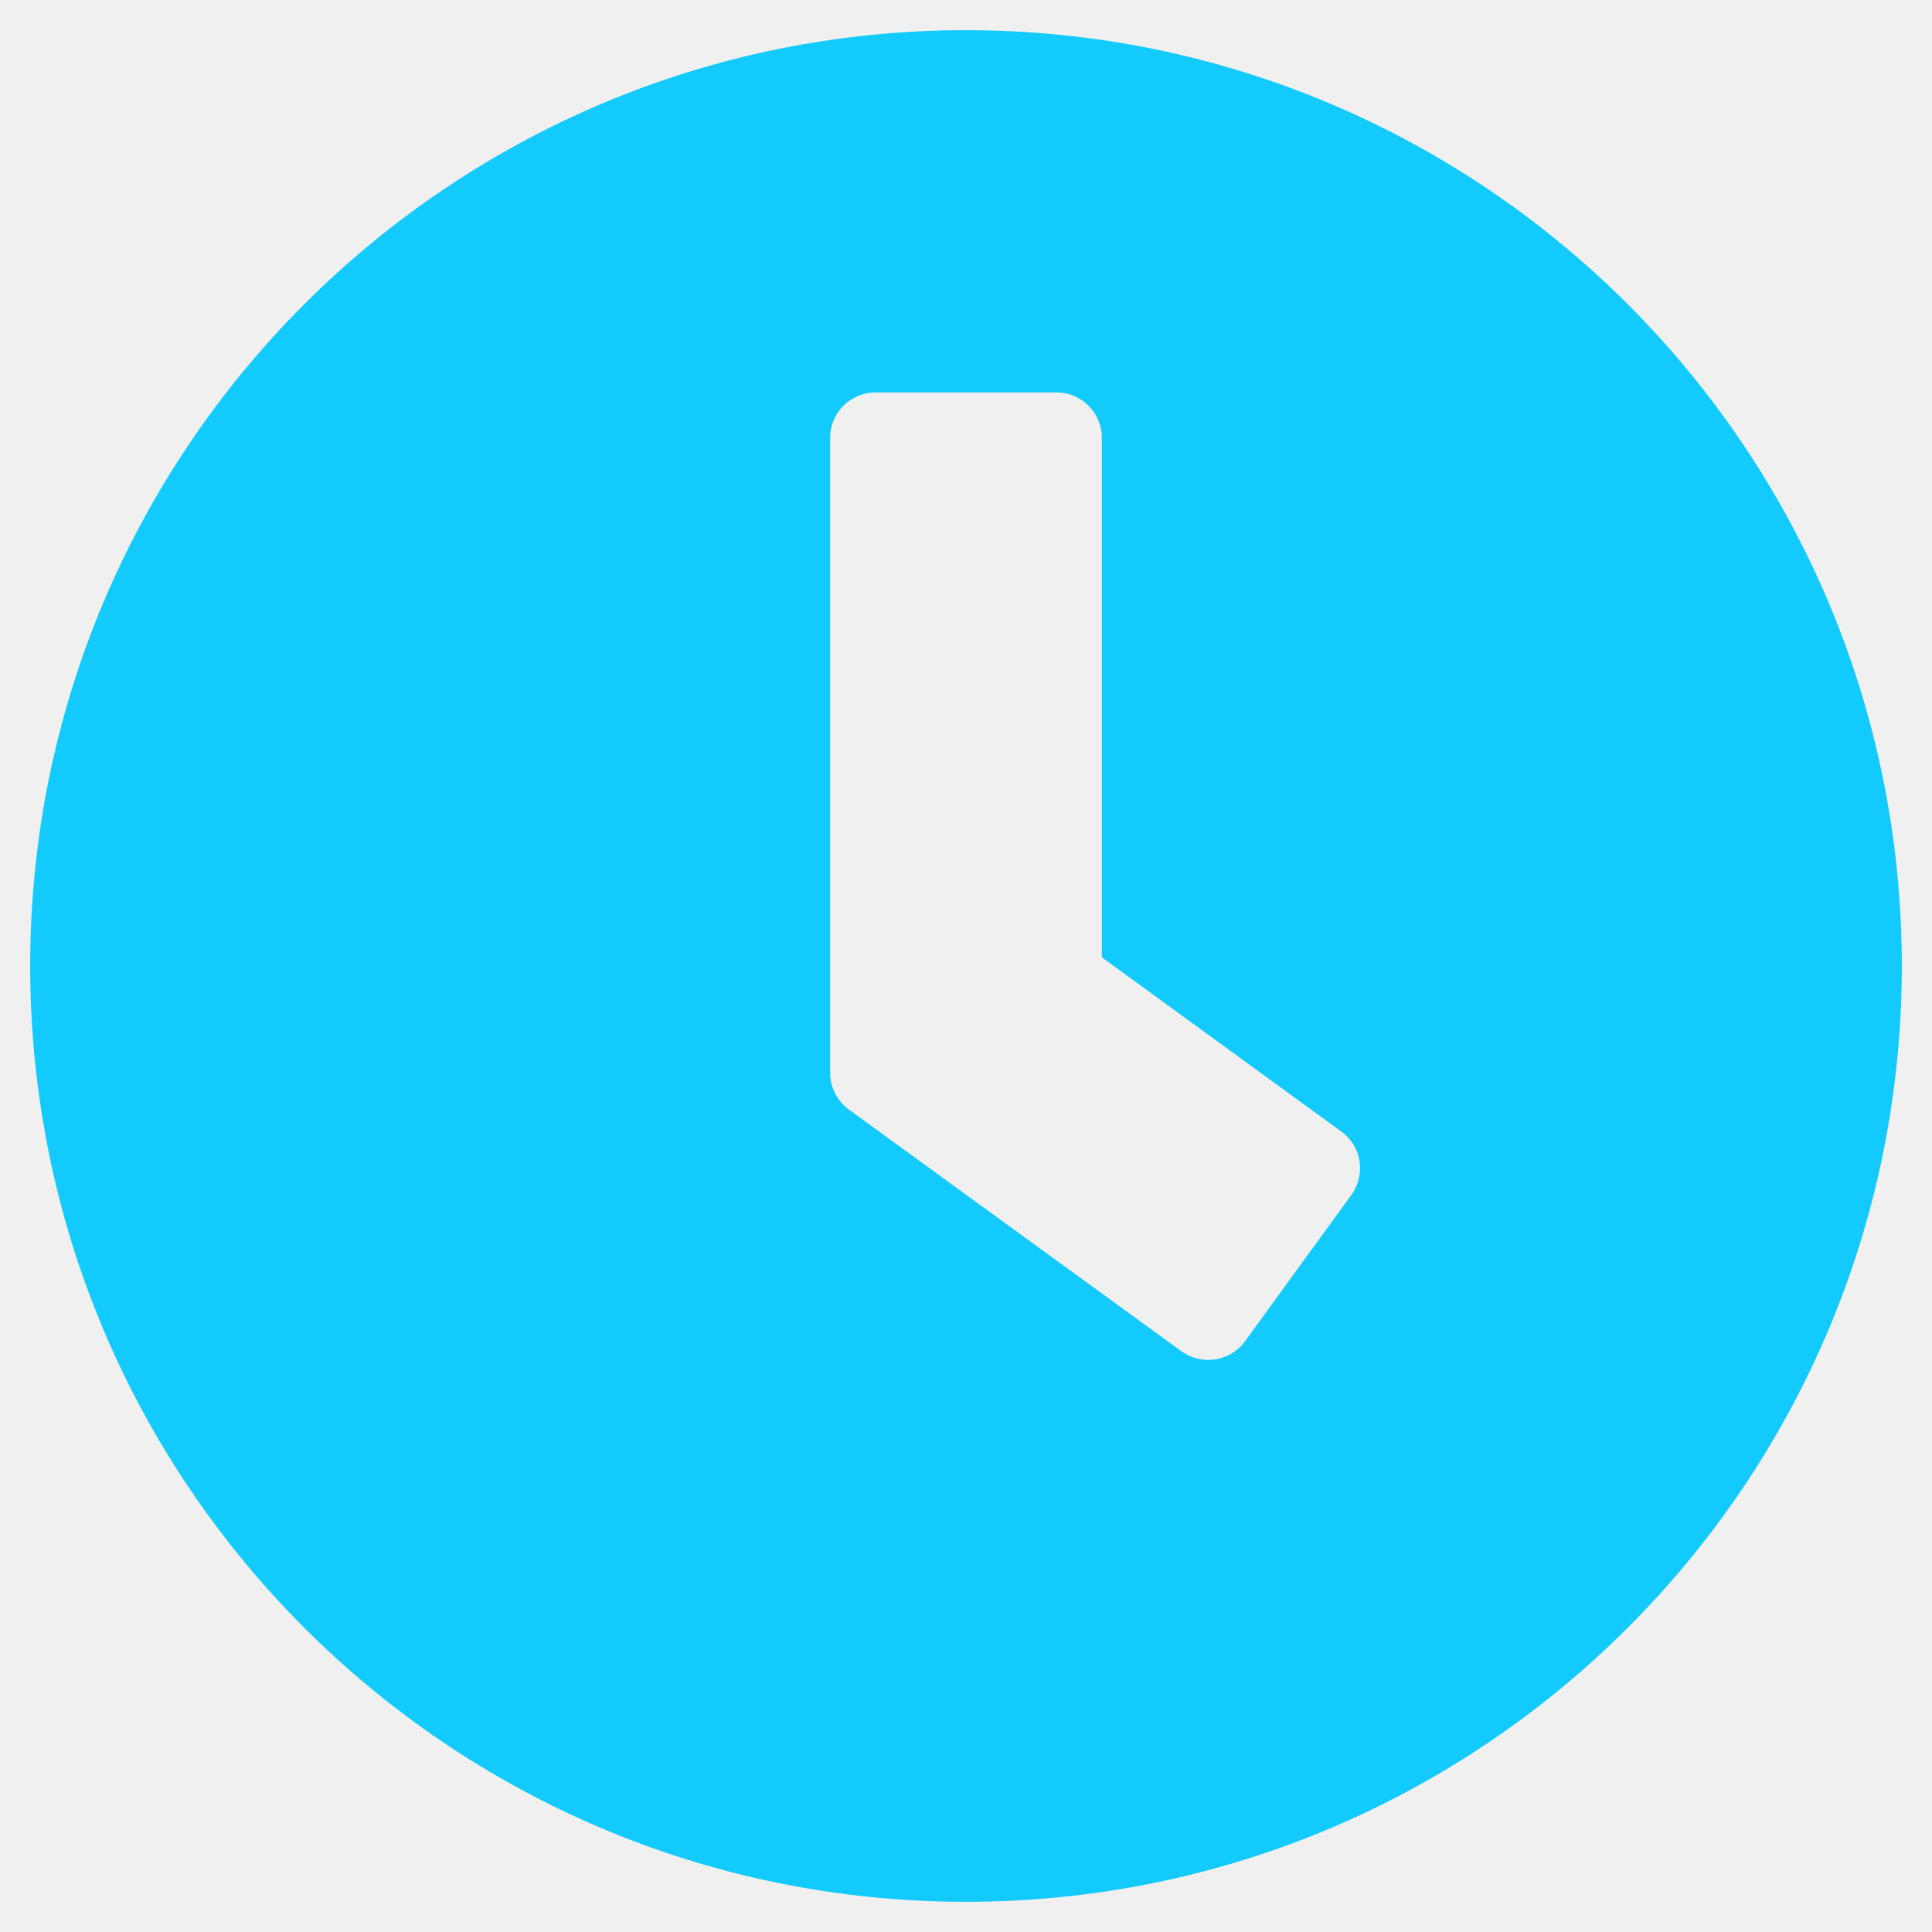
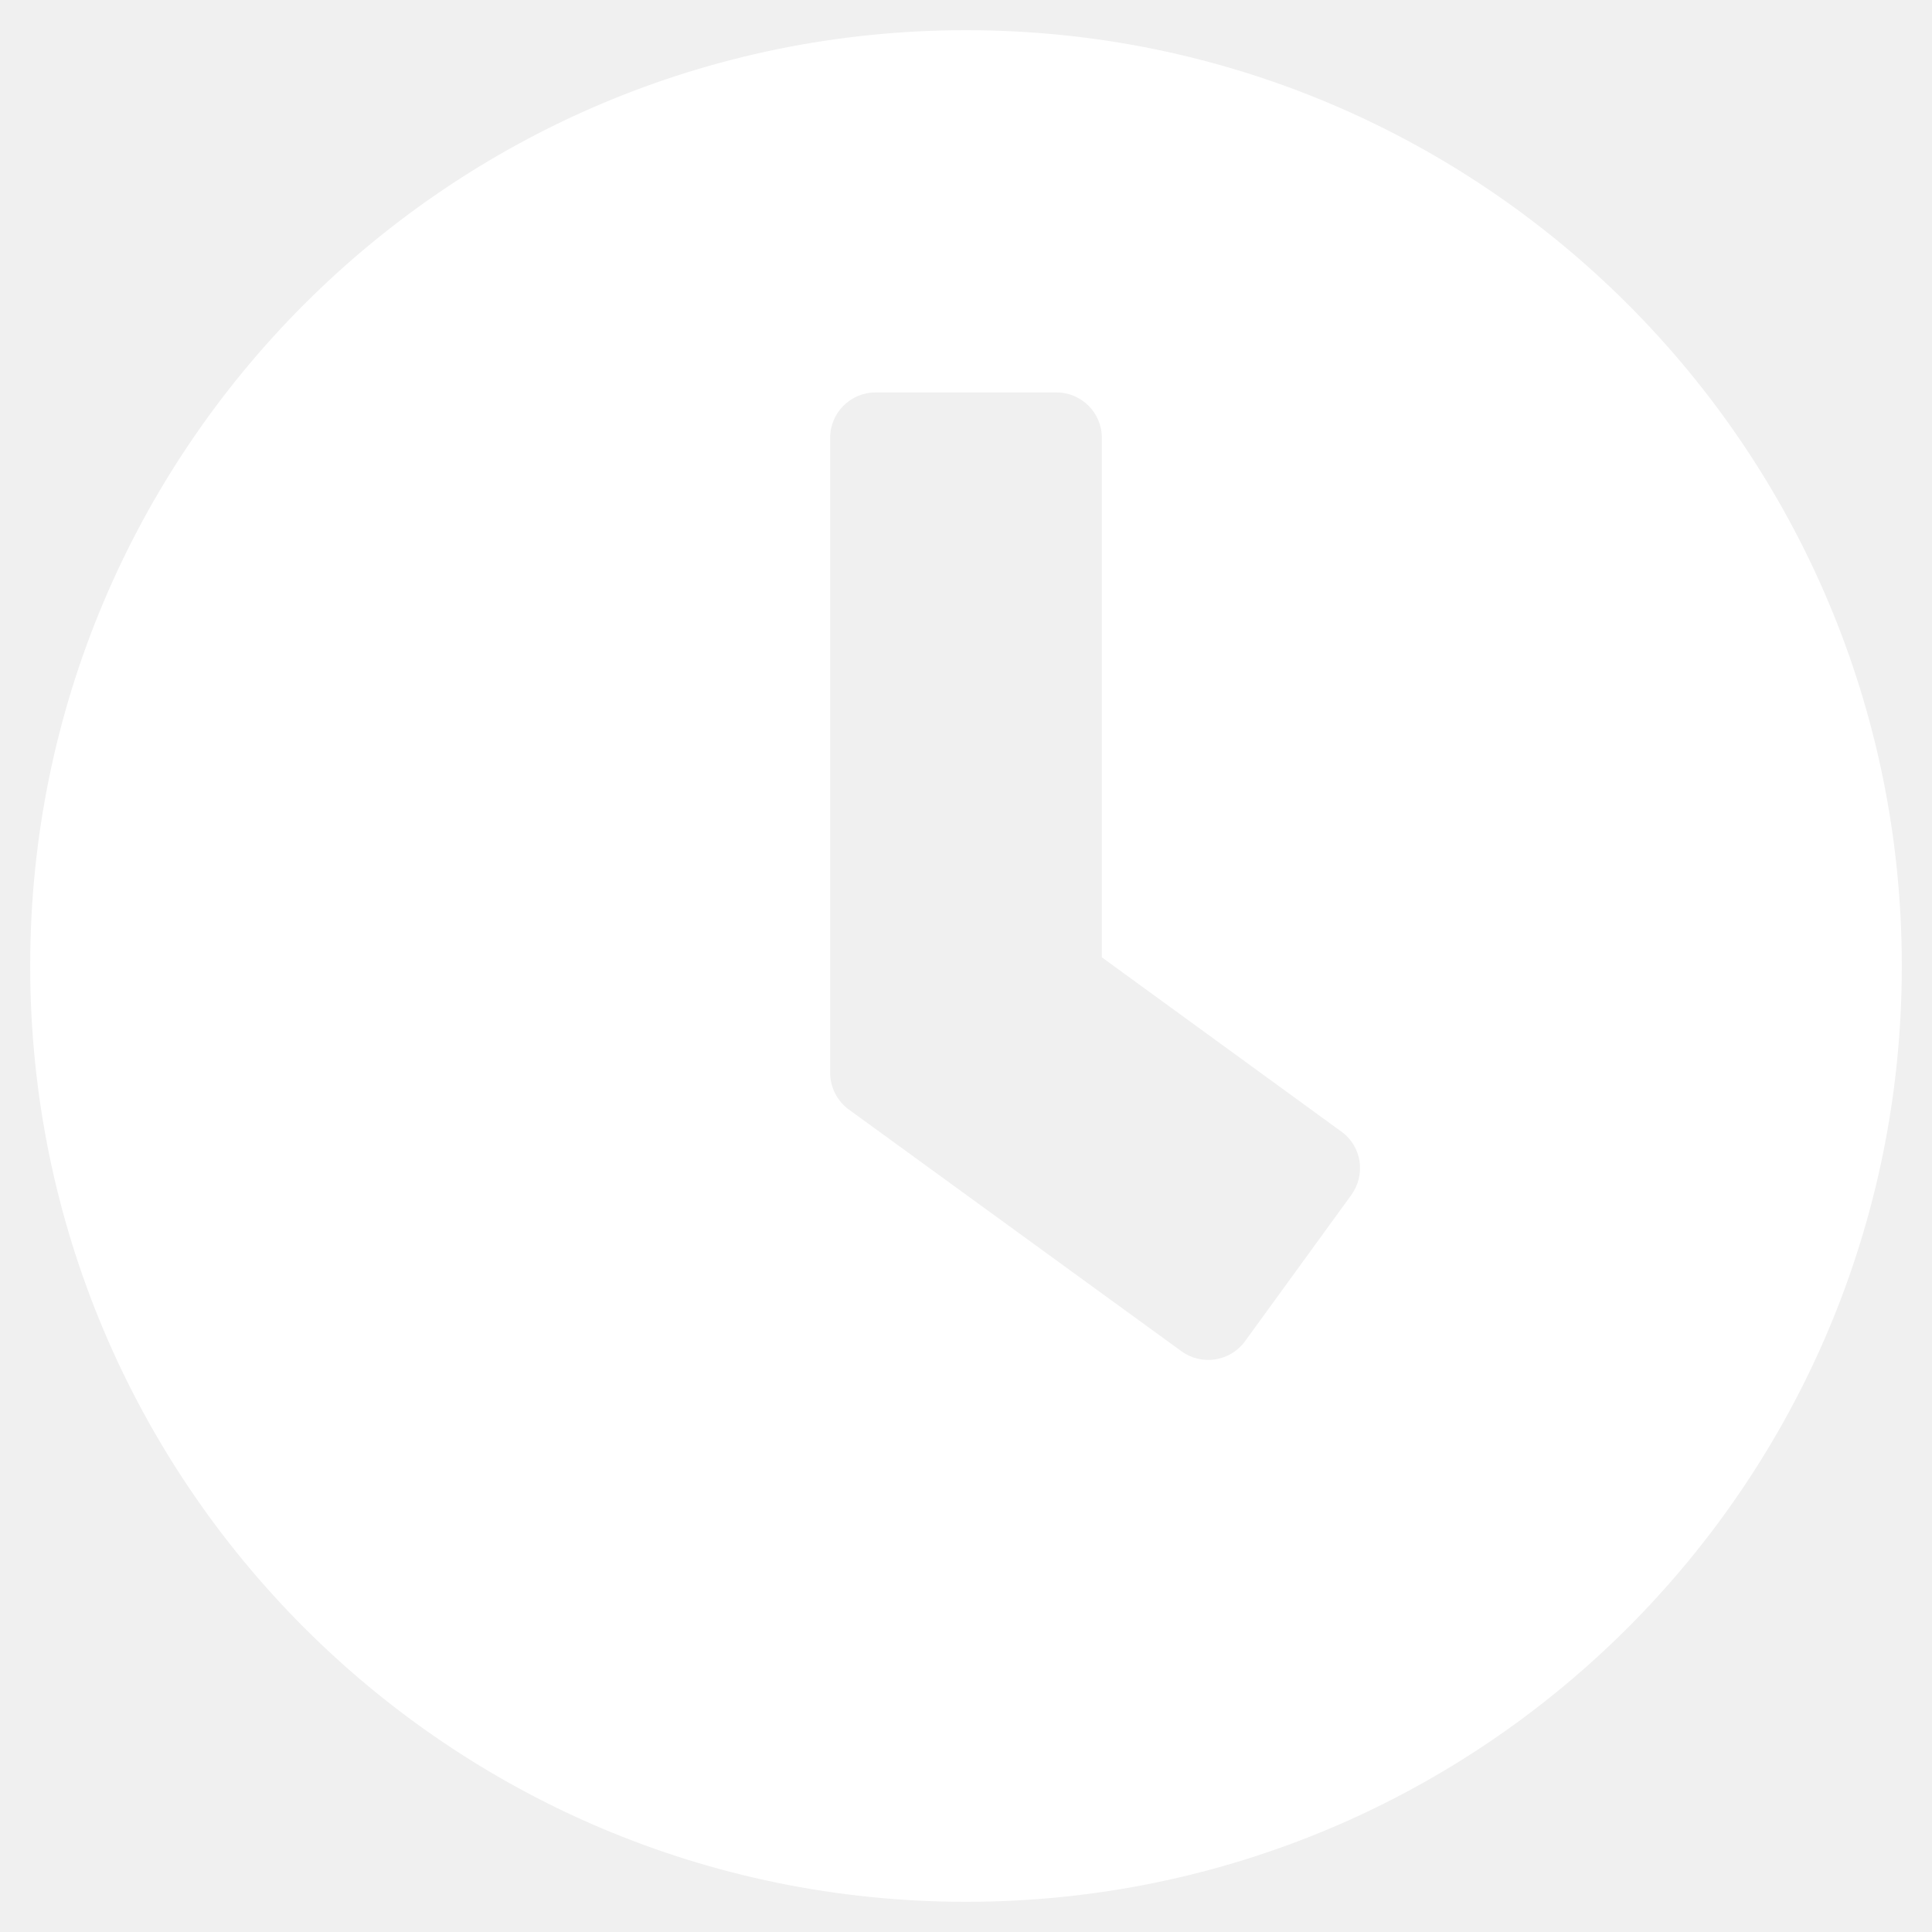
<svg xmlns="http://www.w3.org/2000/svg" aria-hidden="true" focusable="false" data-prefix="fas" data-icon="clock" class="svg-inline--fa fa-clock fa-w-16" role="img" viewBox="0 0 512 512">
-   <path fill="#13caff" d="M256 8C119 8 8 119 8 256s111 248 248 248 248-111 248-248S393 8 256 8zm57.1 350.1L224.9 294c-3.1-2.3-4.9-5.9-4.9-9.7V116c0-6.6 5.4-12 12-12h48c6.6 0 12 5.4 12 12v137.7l63.5 46.2c5.4 3.9 6.5 11.4 2.6 16.8l-28.2 38.8c-3.9 5.3-11.4 6.5-16.8 2.6z" />
+   <path fill="#ffffff" d="M256 8C119 8 8 119 8 256s111 248 248 248 248-111 248-248S393 8 256 8zm57.1 350.1L224.9 294c-3.1-2.3-4.9-5.9-4.9-9.7V116c0-6.6 5.4-12 12-12h48c6.6 0 12 5.4 12 12v137.7l63.5 46.2c5.4 3.9 6.5 11.4 2.6 16.8l-28.2 38.8c-3.9 5.3-11.4 6.5-16.8 2.6z" />
</svg>
